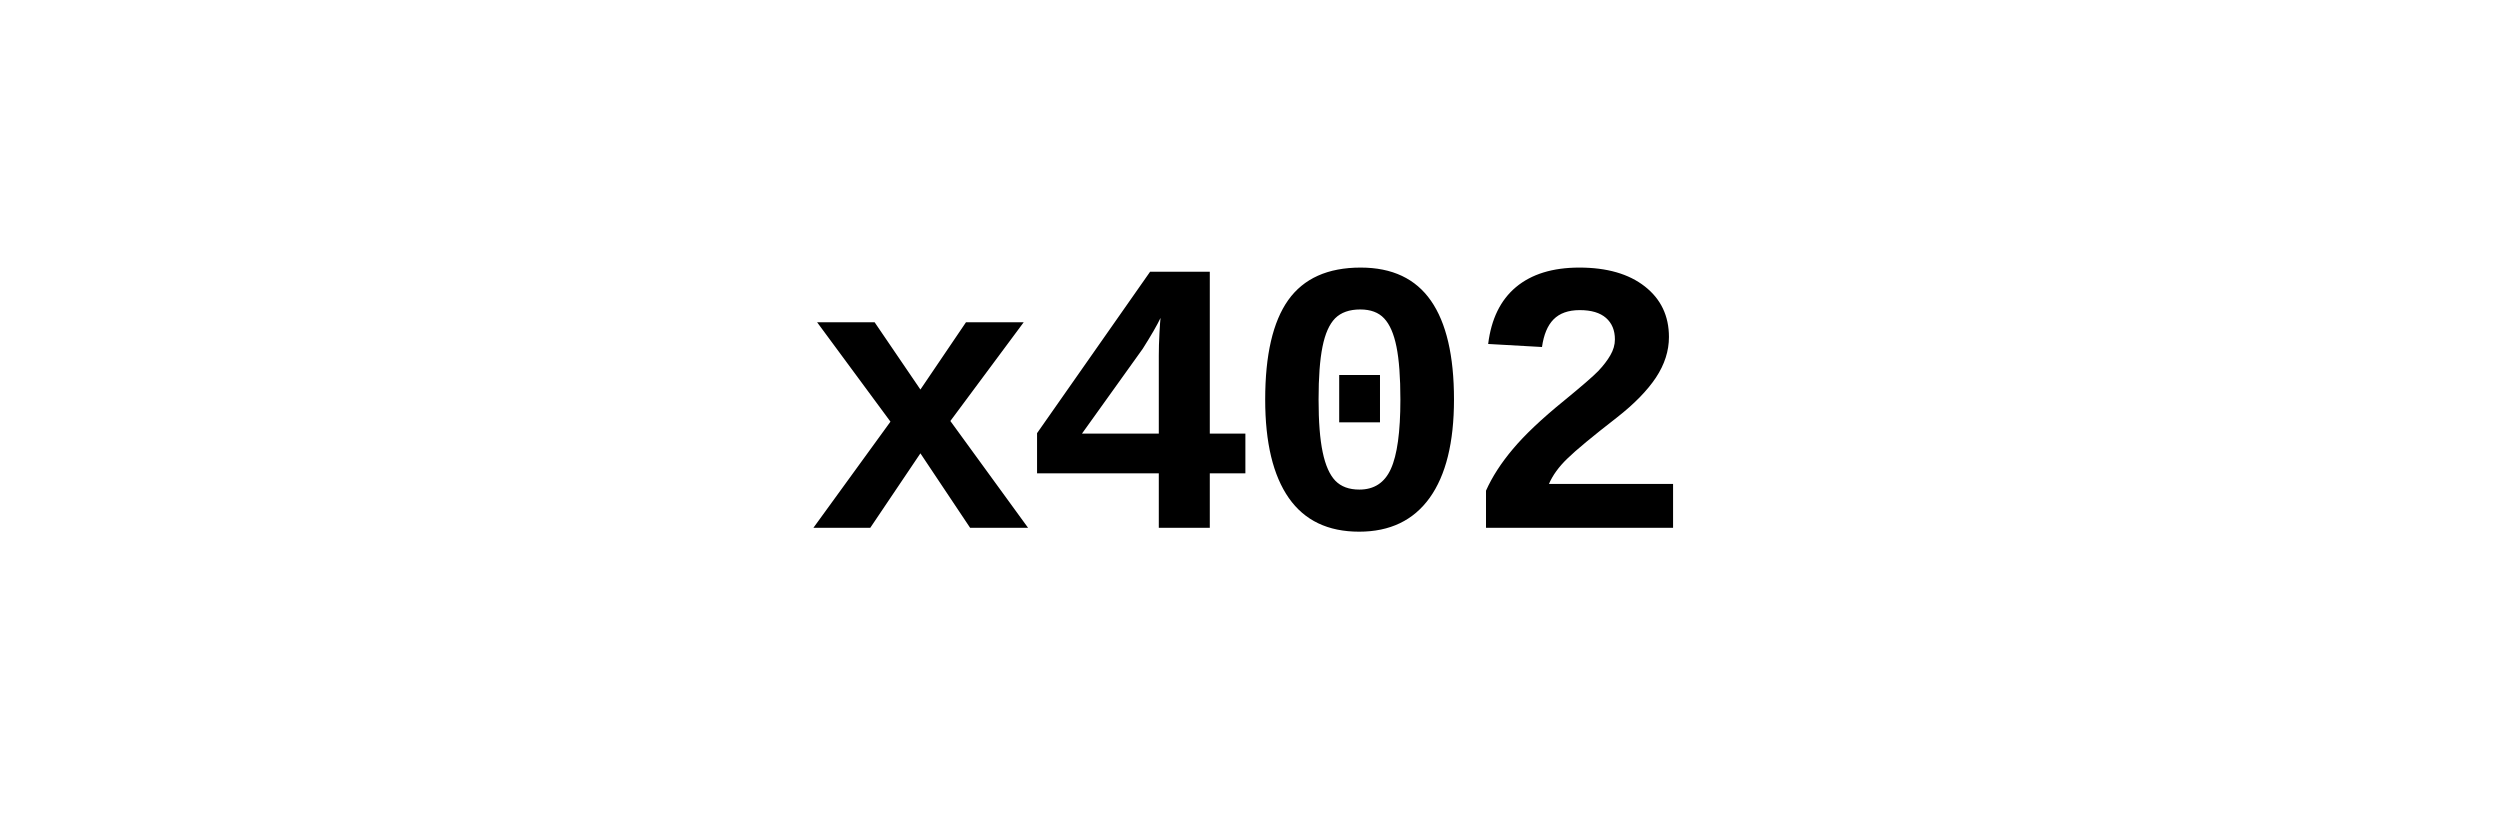
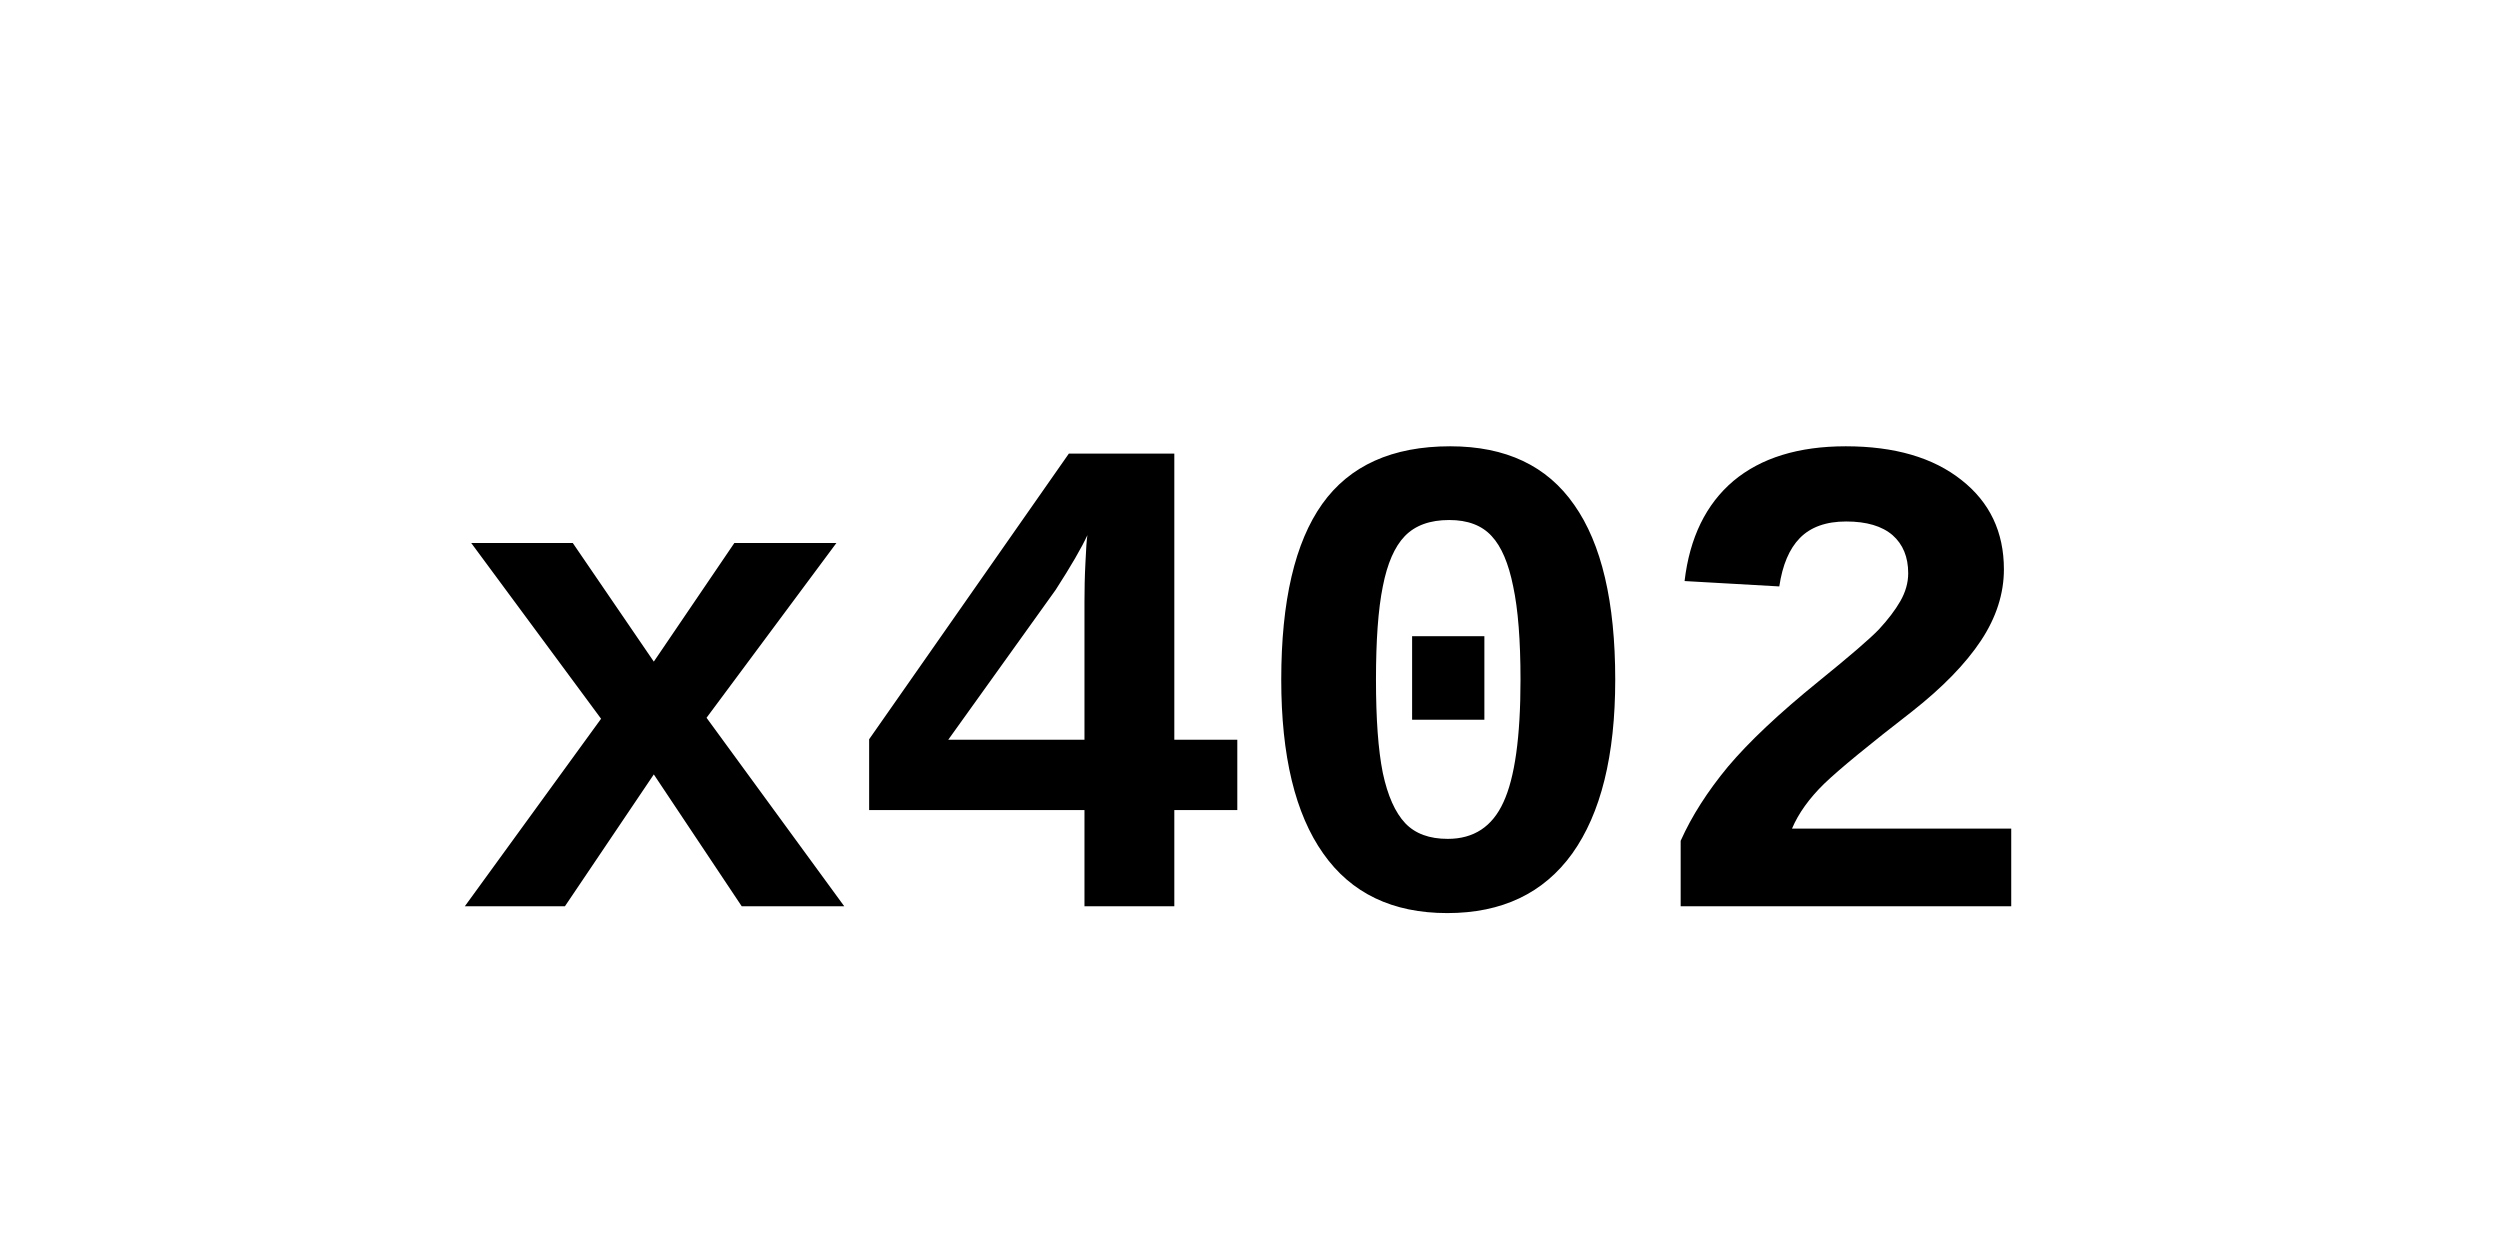
- <svg xmlns="http://www.w3.org/2000/svg" viewBox="0 0 180 60">
-   <text x="90" y="38" text-anchor="middle" font-family="'Courier New', monospace" font-size="28" font-weight="bold" fill="currentColor" letter-spacing="-1">x402</text>
+ <svg xmlns="http://www.w3.org/2000/svg" viewBox="0 0 80 40">
+   <text x="40" y="29" text-anchor="middle" font-family="'Courier New', monospace" font-size="22" font-weight="bold" fill="currentColor" letter-spacing="-0.5">x402</text>
</svg>
